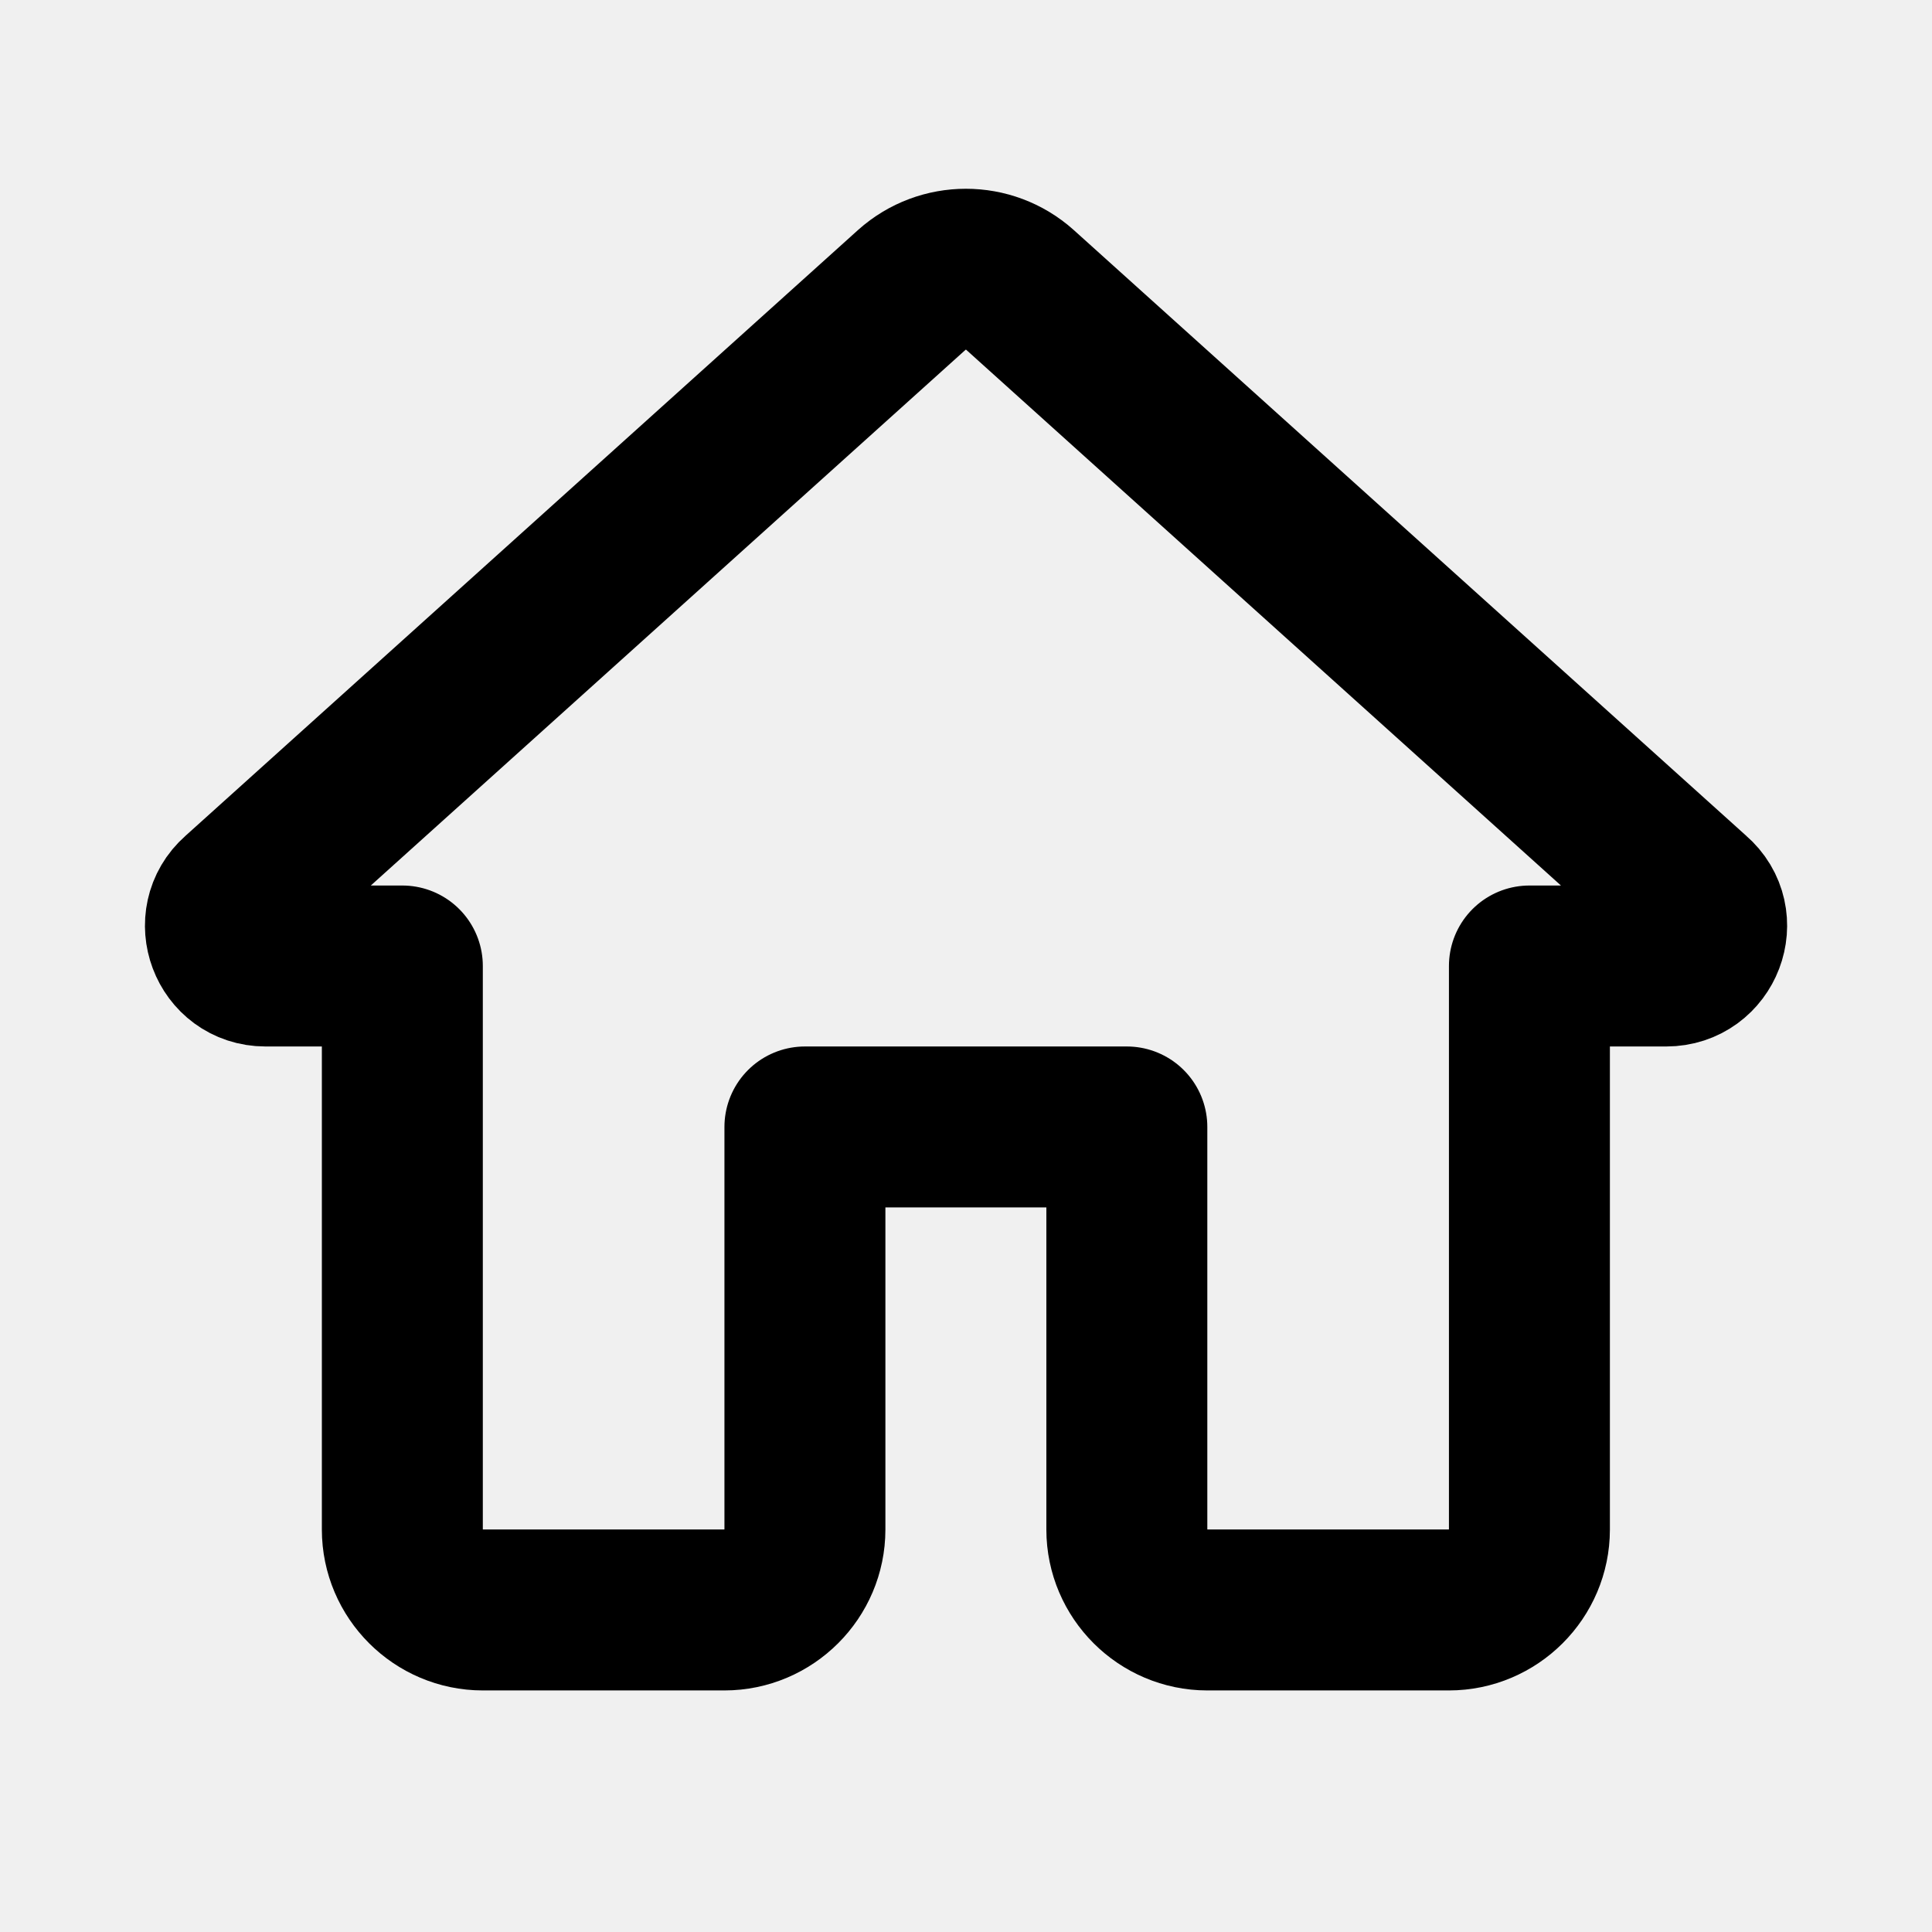
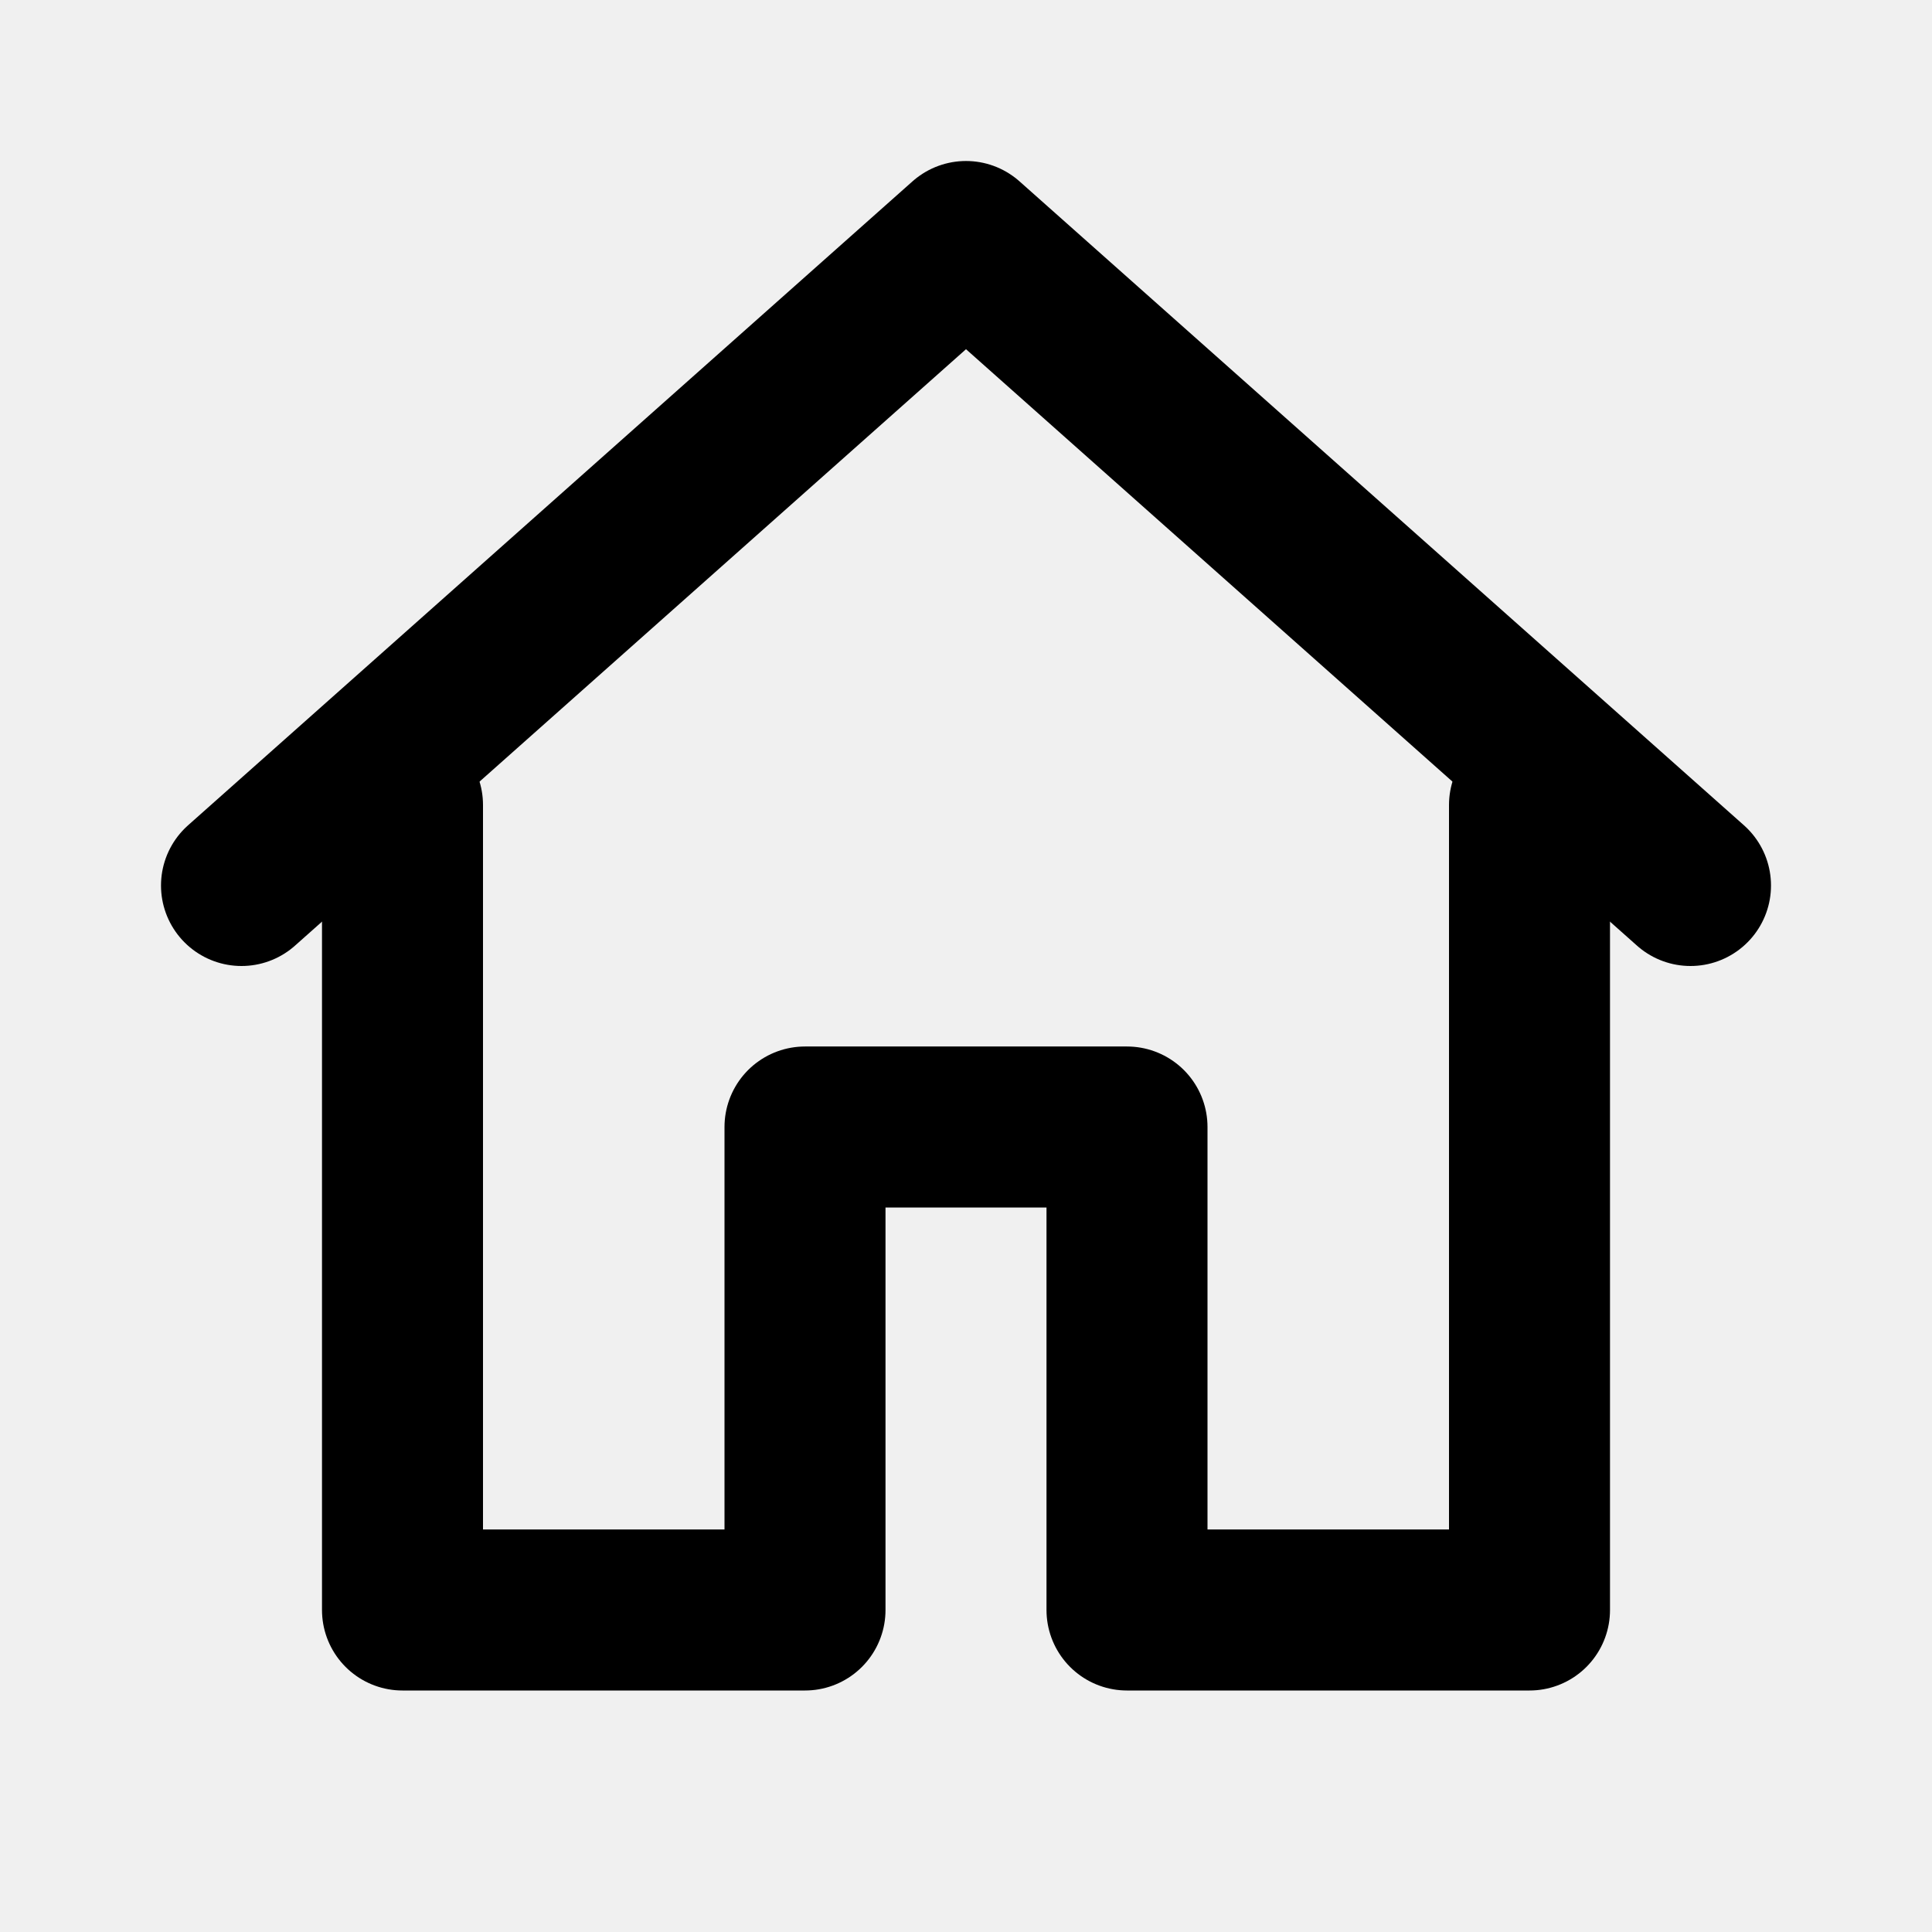
- <svg xmlns="http://www.w3.org/2000/svg" width="24" height="24" viewBox="0 0 16 16" fill="none">
-   <g clip-path="url(#home_clip0_11_12981)">
-     <path d="M6.666 12.667V9.333H9.332V12.667C9.332 13.033 9.632 13.333 9.999 13.333H11.999C12.366 13.333 12.666 13.033 12.666 12.667V8H13.799C14.106 8 14.252 7.62 14.019 7.42L8.446 2.4C8.192 2.173 7.806 2.173 7.552 2.4L1.979 7.42C1.752 7.62 1.892 8 2.199 8H3.332V12.667C3.332 13.033 3.632 13.333 3.999 13.333H5.999C6.366 13.333 6.666 13.033 6.666 12.667Z" fill="none" stroke="currentColor" stroke-width="1.333" stroke-linejoin="round" stroke-linecap="round" />
-   </g>
-   <defs>
-     <clipPath id="home_clip0_11_12981">
-       <rect width="16" height="16" fill="white" />
-     </clipPath>
-   </defs>
+ <svg xmlns="http://www.w3.org/2000/svg" width="24" height="24" viewBox="0 0 24 24" fill="none" stroke="currentColor" stroke-width="2" stroke-linecap="round" stroke-linejoin="round">
+   <path d="m3 11 9-8 9 8" />
+   <path d="M5 10v10h5v-6h4v6h5V10" />
</svg>
